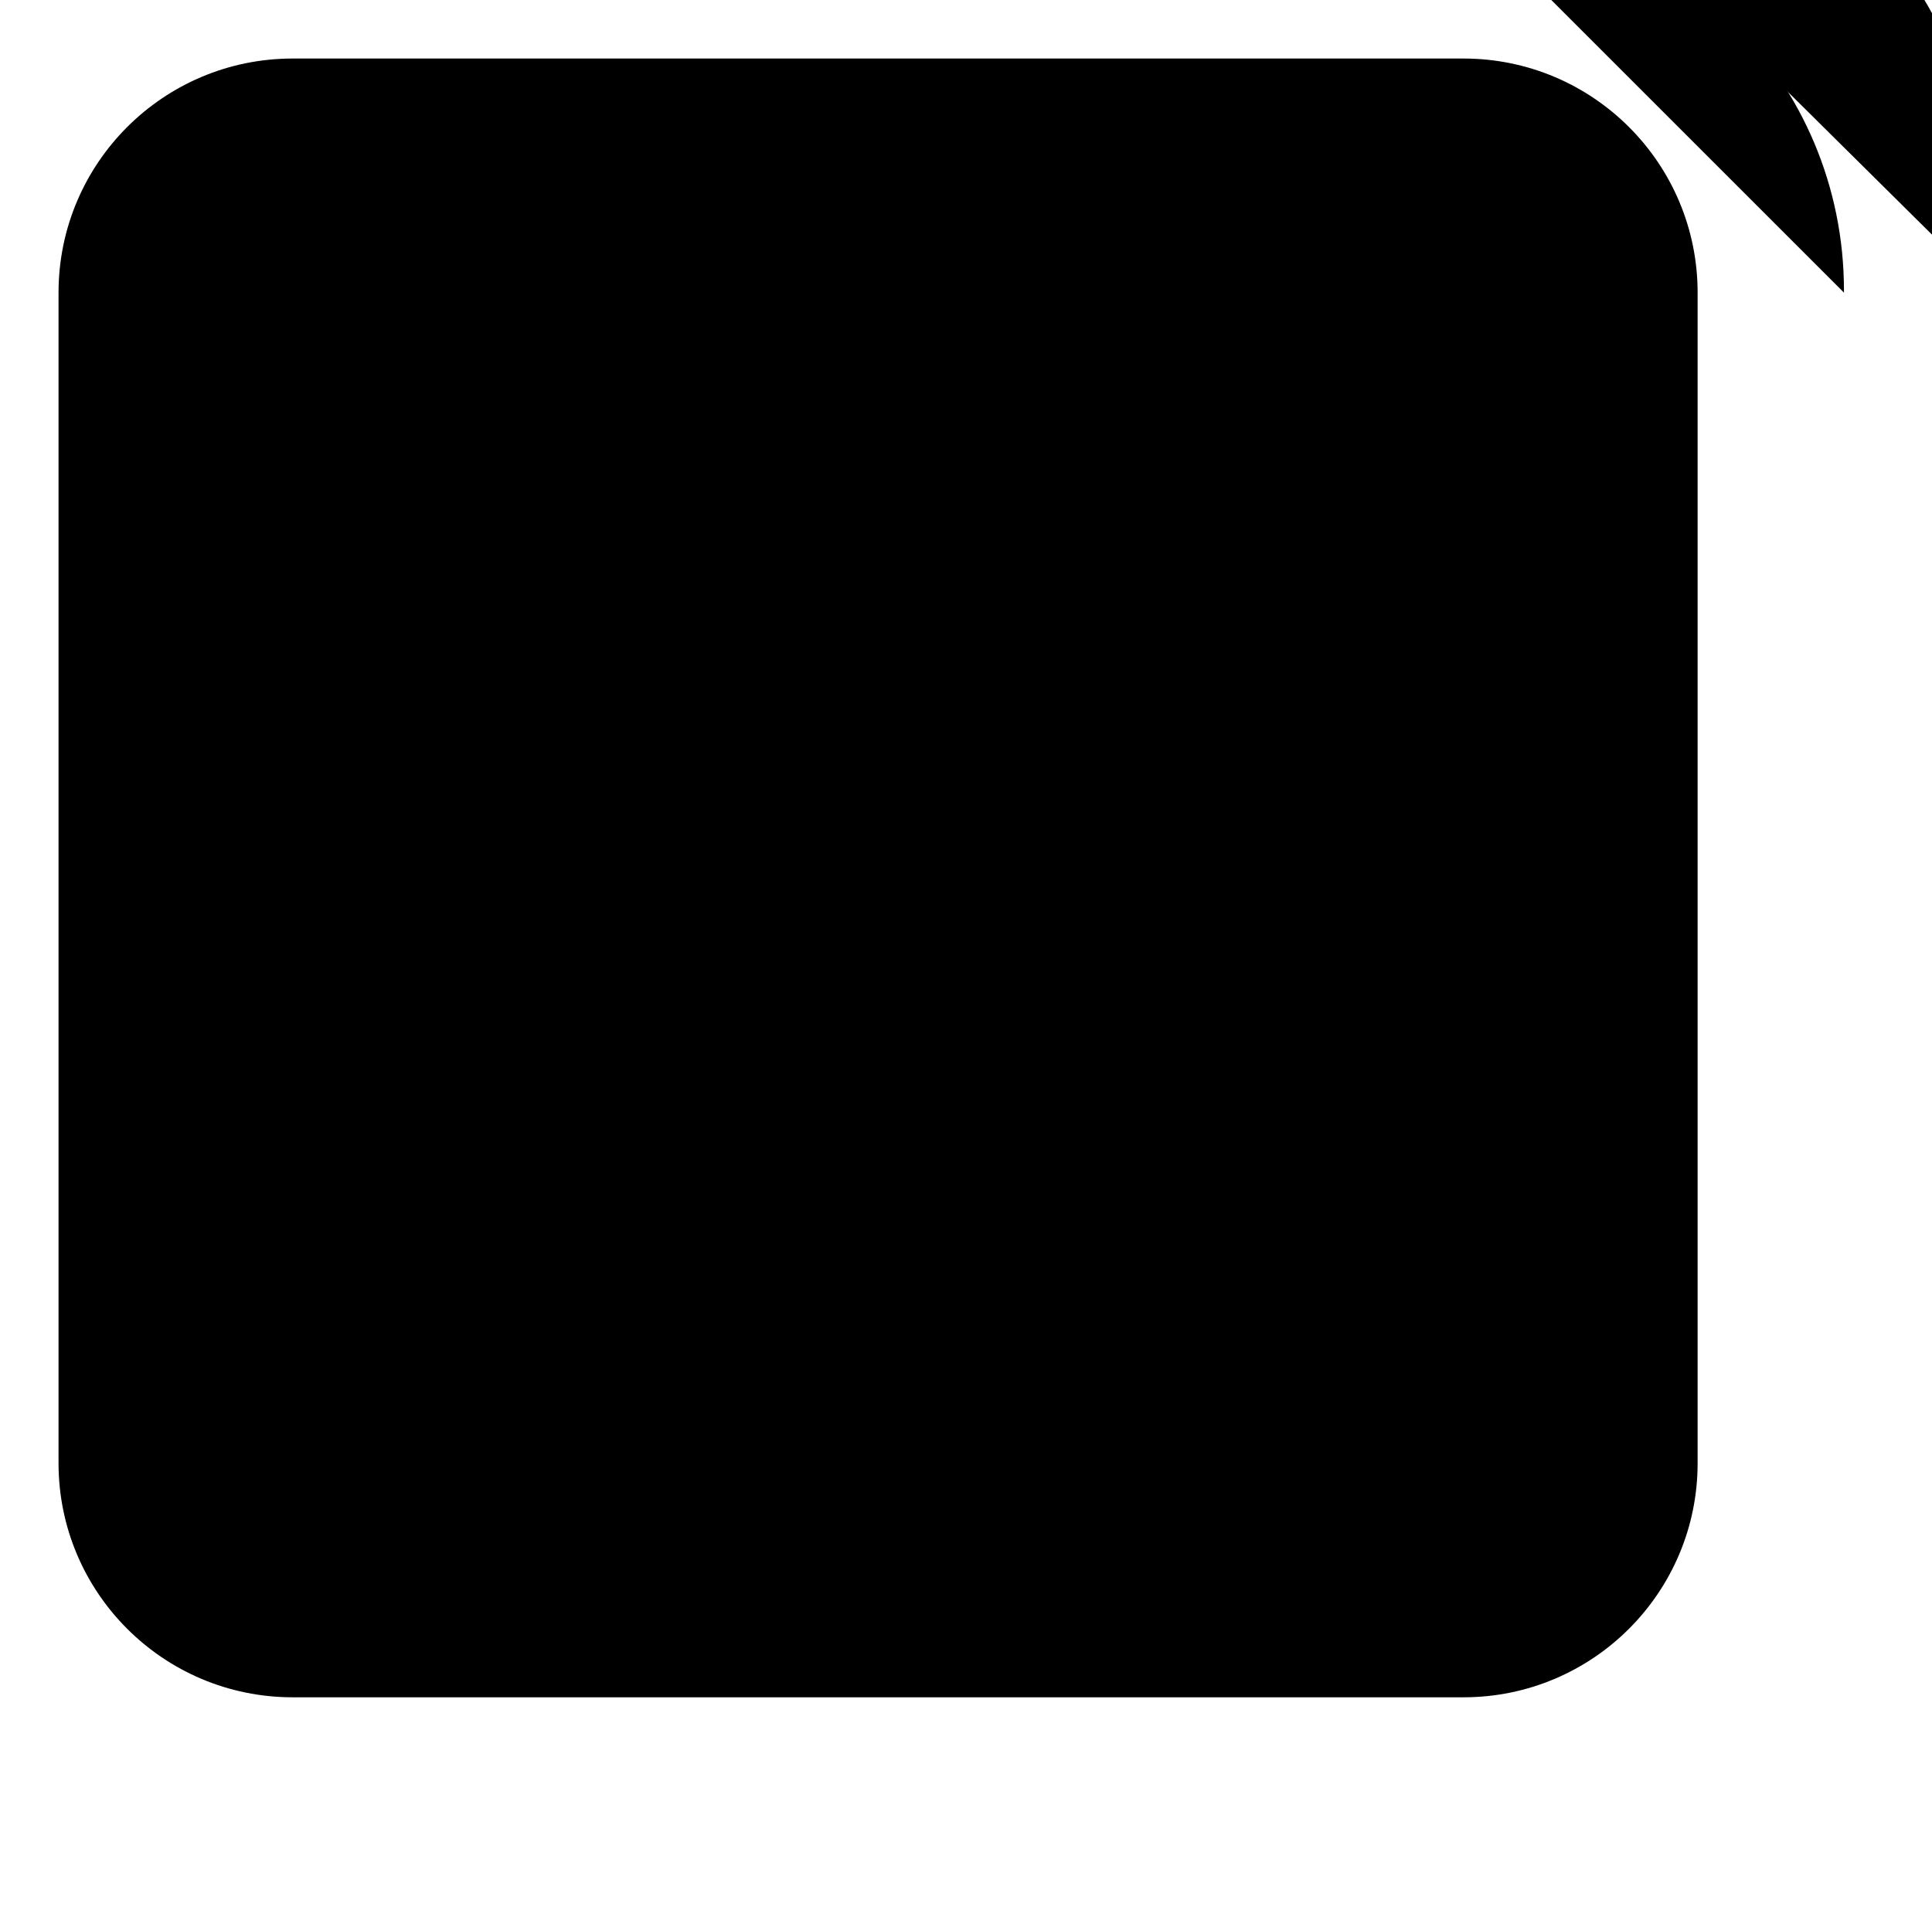
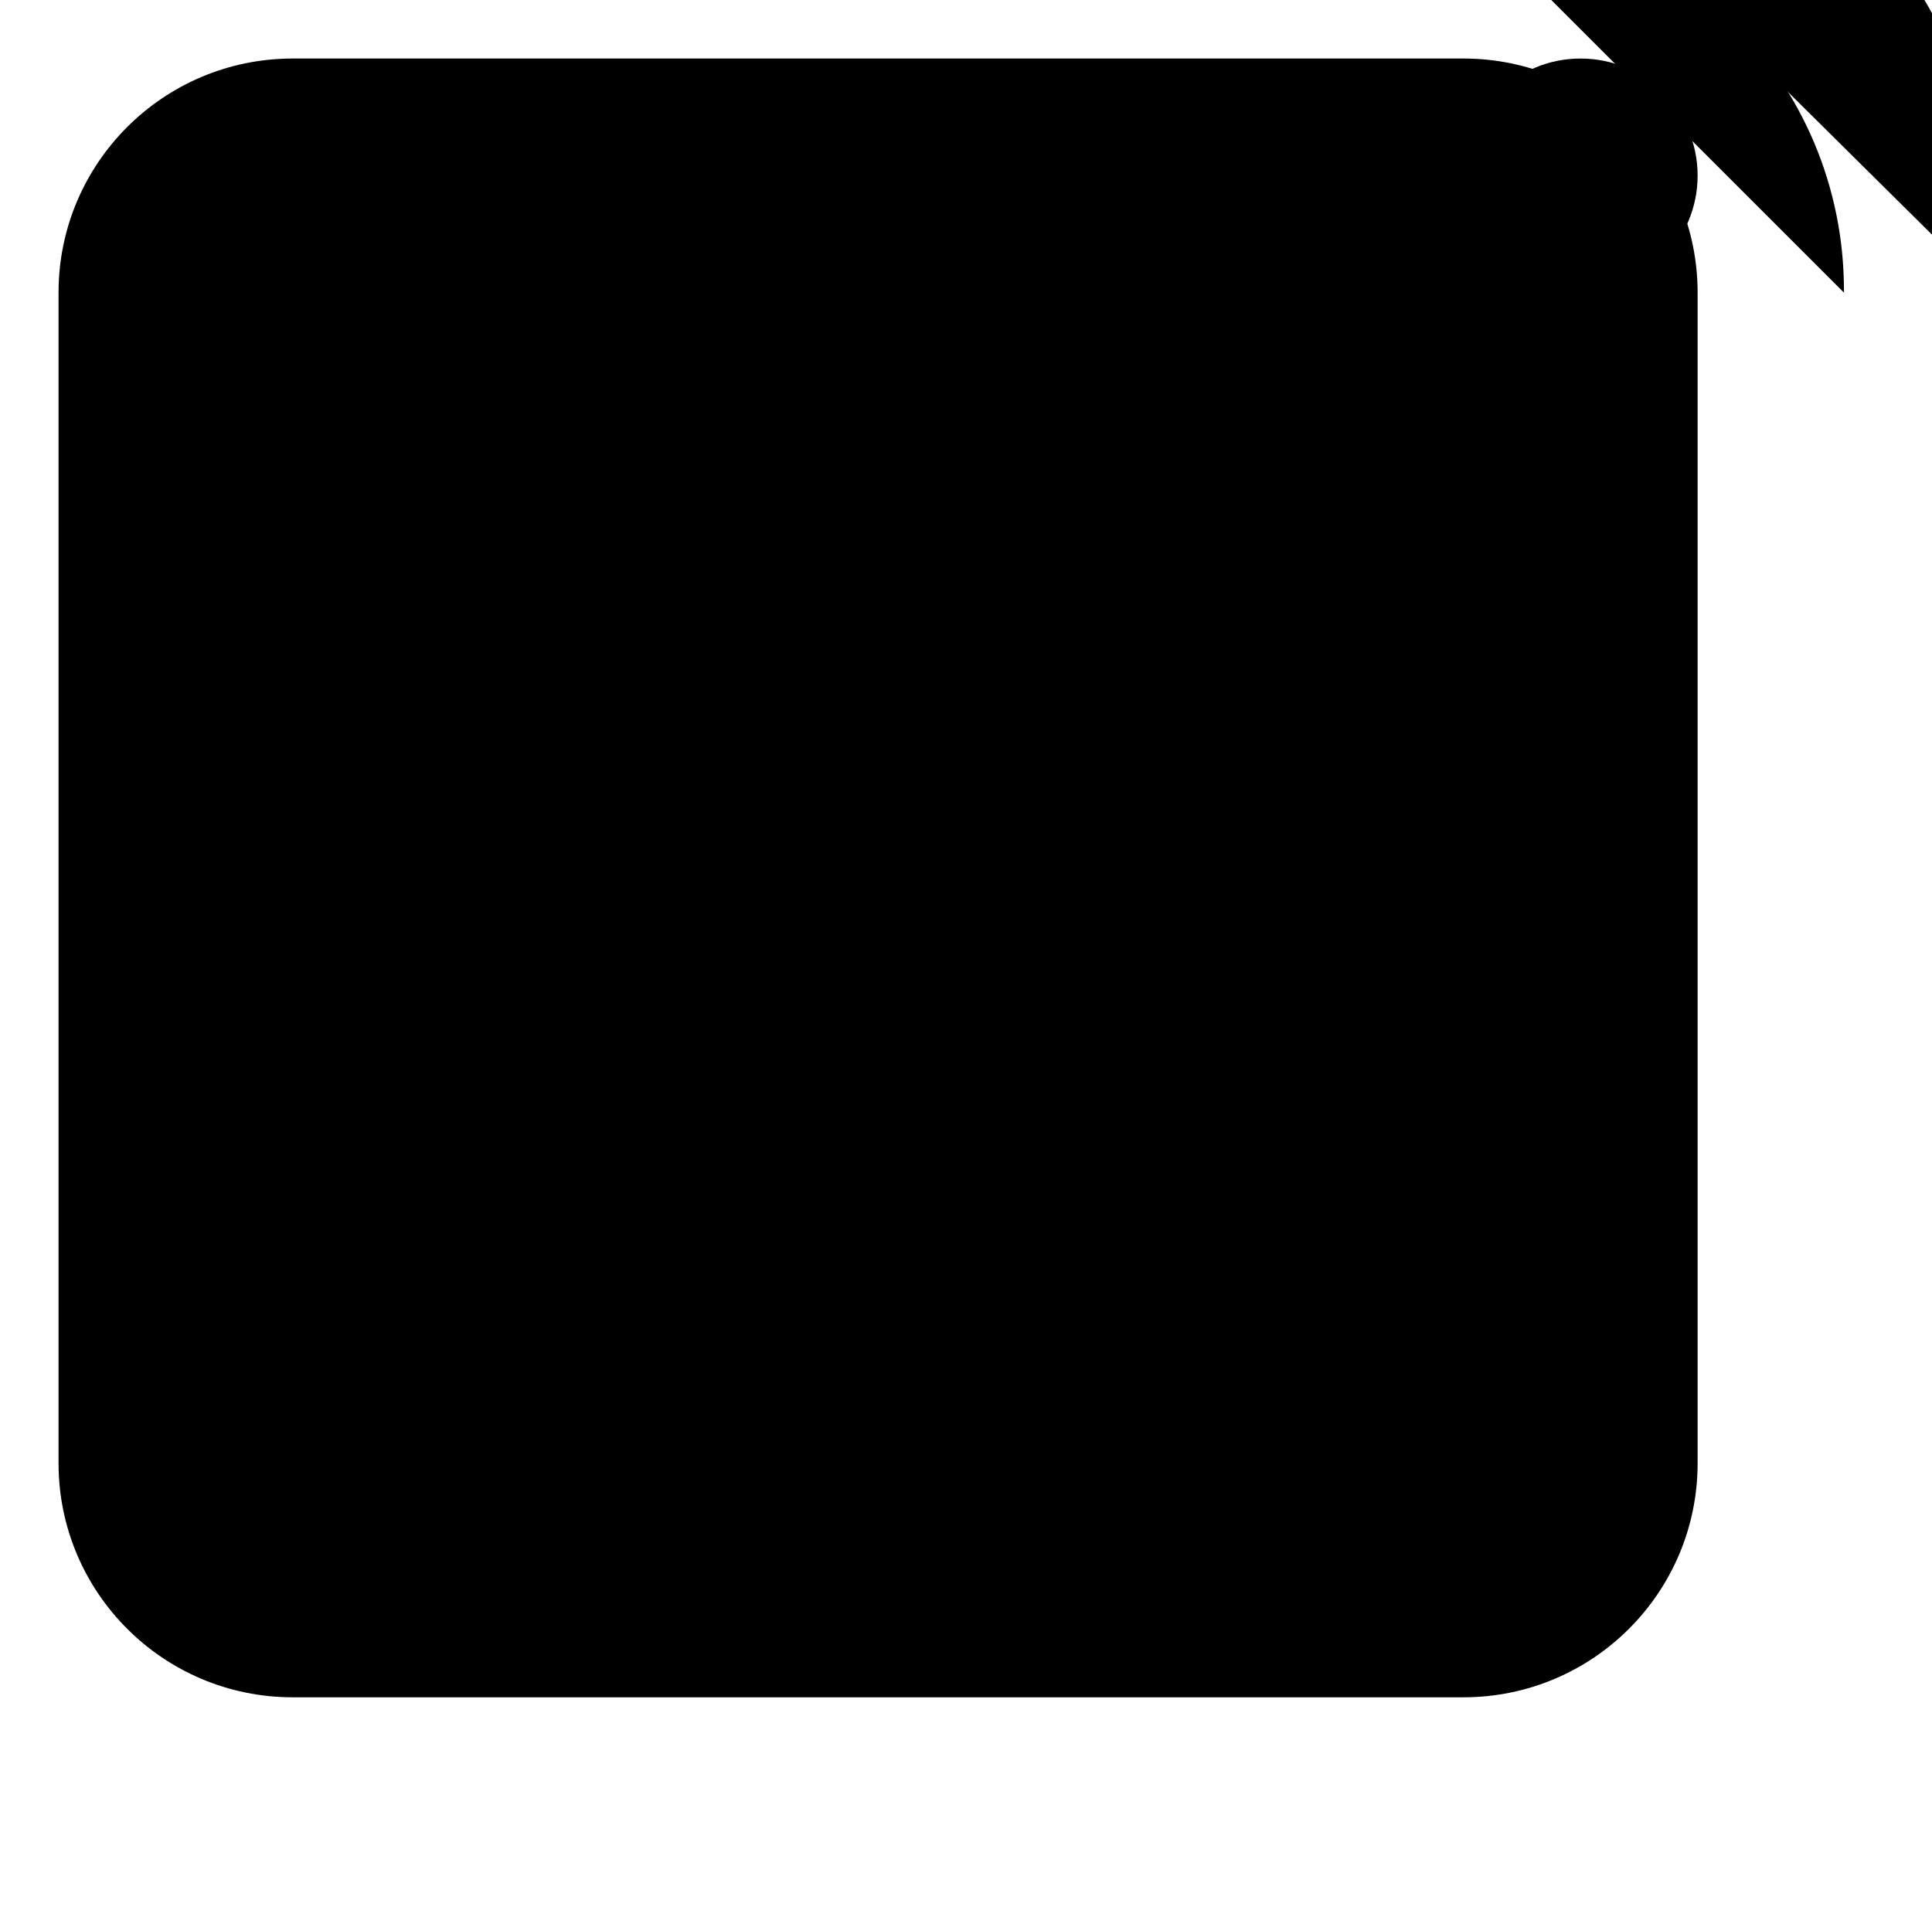
<svg xmlns="http://www.w3.org/2000/svg" class="clickable">
+   <path class="cline stand" d="M 34.004,5 V 4.127 c 0,-4.459 -3.585,-8.049 -8.039,-8.049 H 25" />
+   <path class="cline stand" d="M 31.5,5 V 4.967 C 31.5,1.384 28.619,-1.5 25.039,-1.5 H 25" />
+   <circle cx="27" cy="3" r="2" class="cfill cline rfill normal" />
  <g class="replace">
    <rect x="1" y="1" width="28" height="28" rx="4" class="hfill rfill cline stand" />
    <path class="normal" style="fill:#000000;" d="m 21.561,10.184 c 0,-0.032 0,-0.032 0,-0.032 C 21.076,9.505 20.495,8.956 19.816,8.439 l 0,0.032 C 19.266,8.891 18.717,9.344 18.2,9.796 17.974,9.667 17.78,9.57 17.586,9.473 17.327,9.344 17.069,9.215 16.778,9.15 16.681,9.118 16.584,9.085 16.487,9.085 16.422,8.374 16.357,7.663 16.261,6.952 15.937,6.887 15.614,6.887 15.259,6.855 c -0.097,0 -0.194,0 -0.259,0 -0.097,0 -0.194,0 -0.259,0 -0.323,0.032 -0.614,0.032 -0.905,0.097 -0.097,0.679 -0.162,1.39 -0.194,2.101 -0.129,0 -0.226,0.032 -0.356,0.065 -0.032,0 -0.065,0 -0.097,0.032 -0.259,0.065 -0.517,0.194 -0.776,0.323 -0.226,0.097 -0.42,0.194 -0.614,0.323 -0.549,-0.452 -1.067,-0.873 -1.616,-1.325 0,0 0,0 -0.032,-0.032 C 10.023,8.536 9.893,8.633 9.796,8.73 9.57,8.891 9.376,9.085 9.215,9.279 8.924,9.538 8.697,9.861 8.439,10.184 c 0,0 0,0 0.032,0 0.42,0.549 0.873,1.067 1.325,1.616 -0.129,0.194 -0.259,0.42 -0.356,0.614 -0.129,0.259 -0.226,0.549 -0.291,0.808 -0.065,0.129 -0.097,0.259 -0.097,0.356 -0.711,0.065 -1.422,0.129 -2.101,0.226 -0.065,0.323 -0.097,0.646 -0.097,1.002 0,0.485 0.032,0.97 0.129,1.422 0.679,0.065 1.357,0.129 2.069,0.194 0,0.129 0.032,0.259 0.097,0.356 0.065,0.291 0.162,0.549 0.291,0.84 0.129,0.226 0.226,0.452 0.388,0.646 -0.452,0.549 -0.905,1.067 -1.325,1.616 0.485,0.679 1.067,1.261 1.745,1.745 l 0,-0.032 c 0.517,-0.42 1.067,-0.873 1.584,-1.325 l 0.032,0 c 0.162,0.097 0.356,0.194 0.517,0.291 0.291,0.129 0.614,0.259 0.905,0.323 0.129,0.032 0.226,0.065 0.323,0.097 0.065,0.679 0.129,1.39 0.226,2.101 0.291,0.032 0.582,0.065 0.905,0.065 0.065,0 0.259,0 0.485,0 0.356,0 0.711,-0.032 1.067,-0.097 0.065,-0.679 0.129,-1.39 0.194,-2.101 0.097,-0.032 0.194,-0.065 0.291,-0.097 l 0,0 c 0.291,-0.065 0.549,-0.162 0.808,-0.291 0.226,-0.097 0.452,-0.226 0.679,-0.388 0,0.032 0,0.032 0.032,0.032 0.517,0.452 1.067,0.905 1.616,1.325 0.097,-0.065 0.194,-0.129 0.323,-0.226 0.194,-0.162 0.388,-0.356 0.549,-0.549 0.291,-0.291 0.582,-0.614 0.84,-0.97 -0.452,-0.549 -0.905,-1.099 -1.357,-1.616 0,-0.032 0,-0.032 0,-0.032 0.097,-0.162 0.194,-0.356 0.291,-0.549 0.097,-0.259 0.226,-0.517 0.291,-0.776 0,-0.032 0,-0.065 0.032,-0.065 0,-0.129 0.032,-0.226 0.065,-0.291 0.711,-0.065 1.422,-0.129 2.101,-0.194 0.065,-0.323 0.065,-0.646 0.097,-0.97 0,-0.097 0,-0.194 0,-0.291 0,-0.065 0,-0.162 0,-0.259 -0.032,-0.323 -0.032,-0.646 -0.097,-0.97 -0.679,-0.065 -1.39,-0.129 -2.101,-0.194 -0.032,-0.097 -0.065,-0.194 -0.065,-0.291 -0.097,-0.291 -0.194,-0.582 -0.323,-0.873 -0.097,-0.194 -0.226,-0.42 -0.323,-0.614 0.42,-0.517 0.873,-1.067 1.325,-1.616 z m -8.63,2.683 c 0.582,-0.614 1.293,-0.905 2.101,-0.873 0.84,-0.032 1.519,0.259 2.133,0.873 0.582,0.582 0.873,1.293 0.873,2.101 0,0.84 -0.291,1.519 -0.873,2.133 -0.614,0.582 -1.293,0.873 -2.133,0.873 -0.808,0 -1.519,-0.291 -2.101,-0.873 -0.582,-0.614 -0.873,-1.293 -0.873,-2.133 0,-0.808 0.291,-1.519 0.873,-2.101 z" />
  </g>
-   <path class="hfill rfill cline stand" d="M 31.5,5 V 4.967 C 31.5,1.384 28.619,-1.5 25.039,-1.5 H 25" />
-   <path class="hfill rfill cline stand" d="M 34.004,5 V 4.127 c 0,-4.459 -3.585,-8.049 -8.039,-8.049 H 25" />
</svg>
